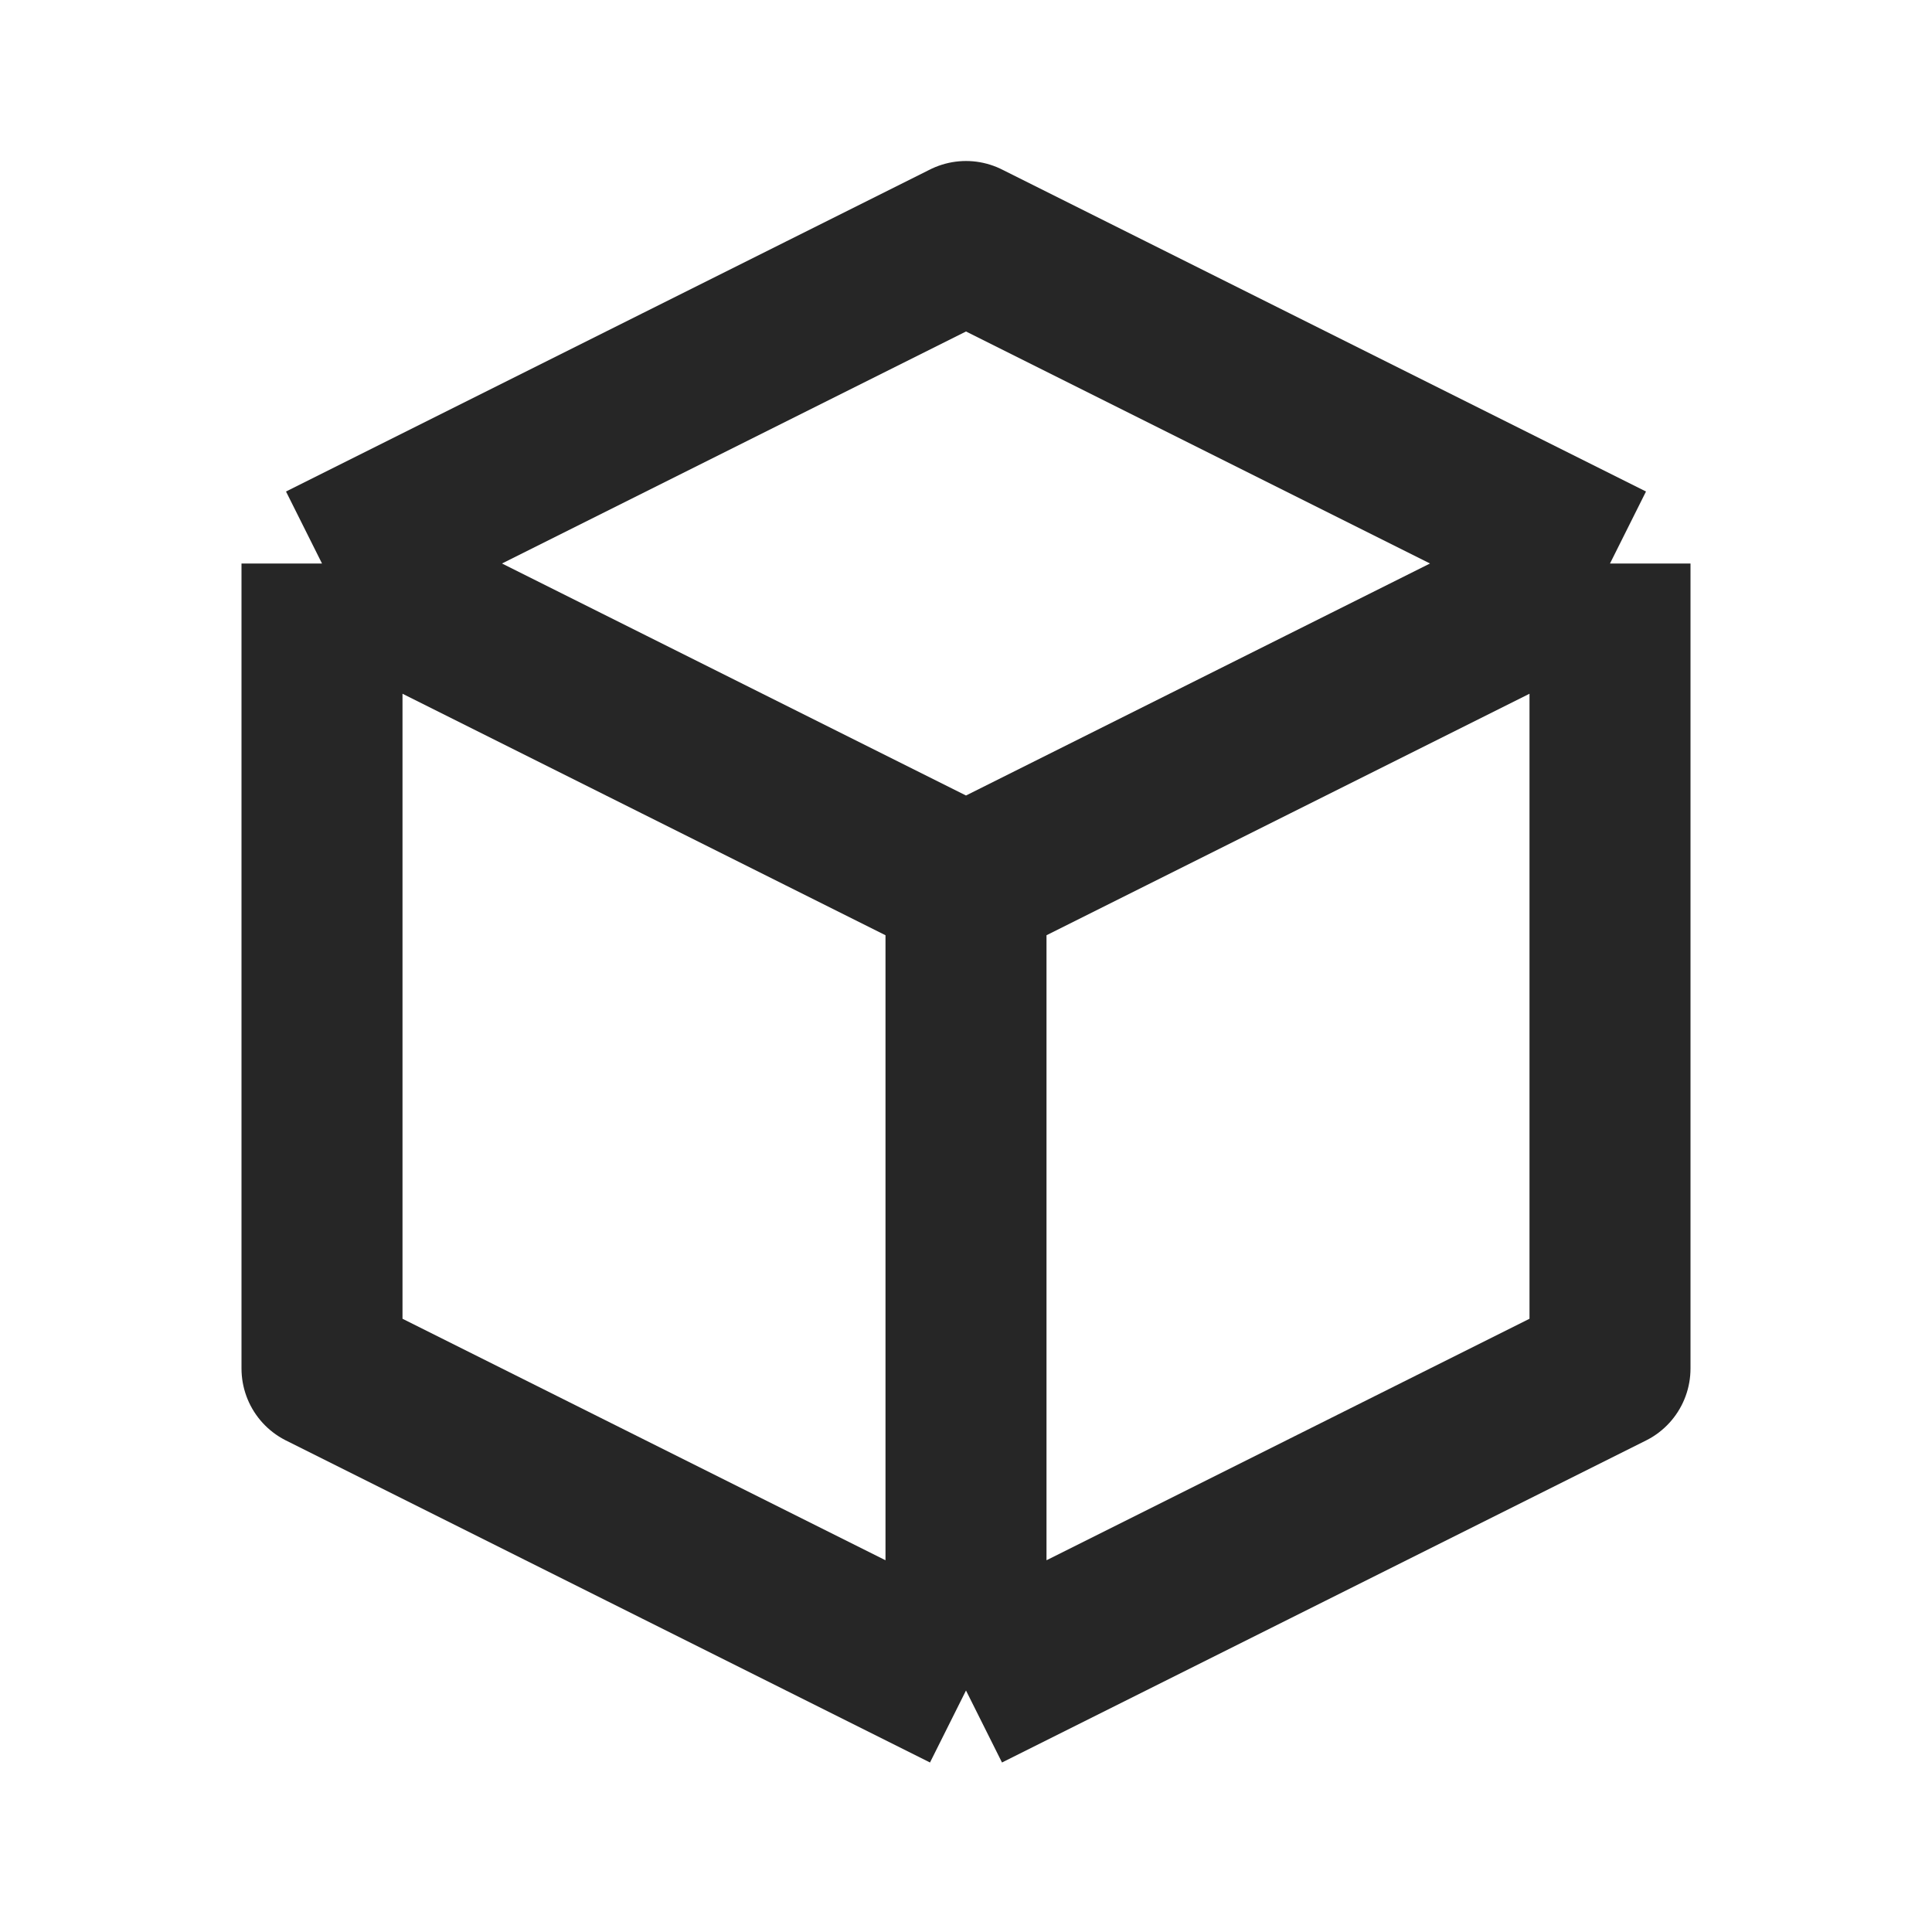
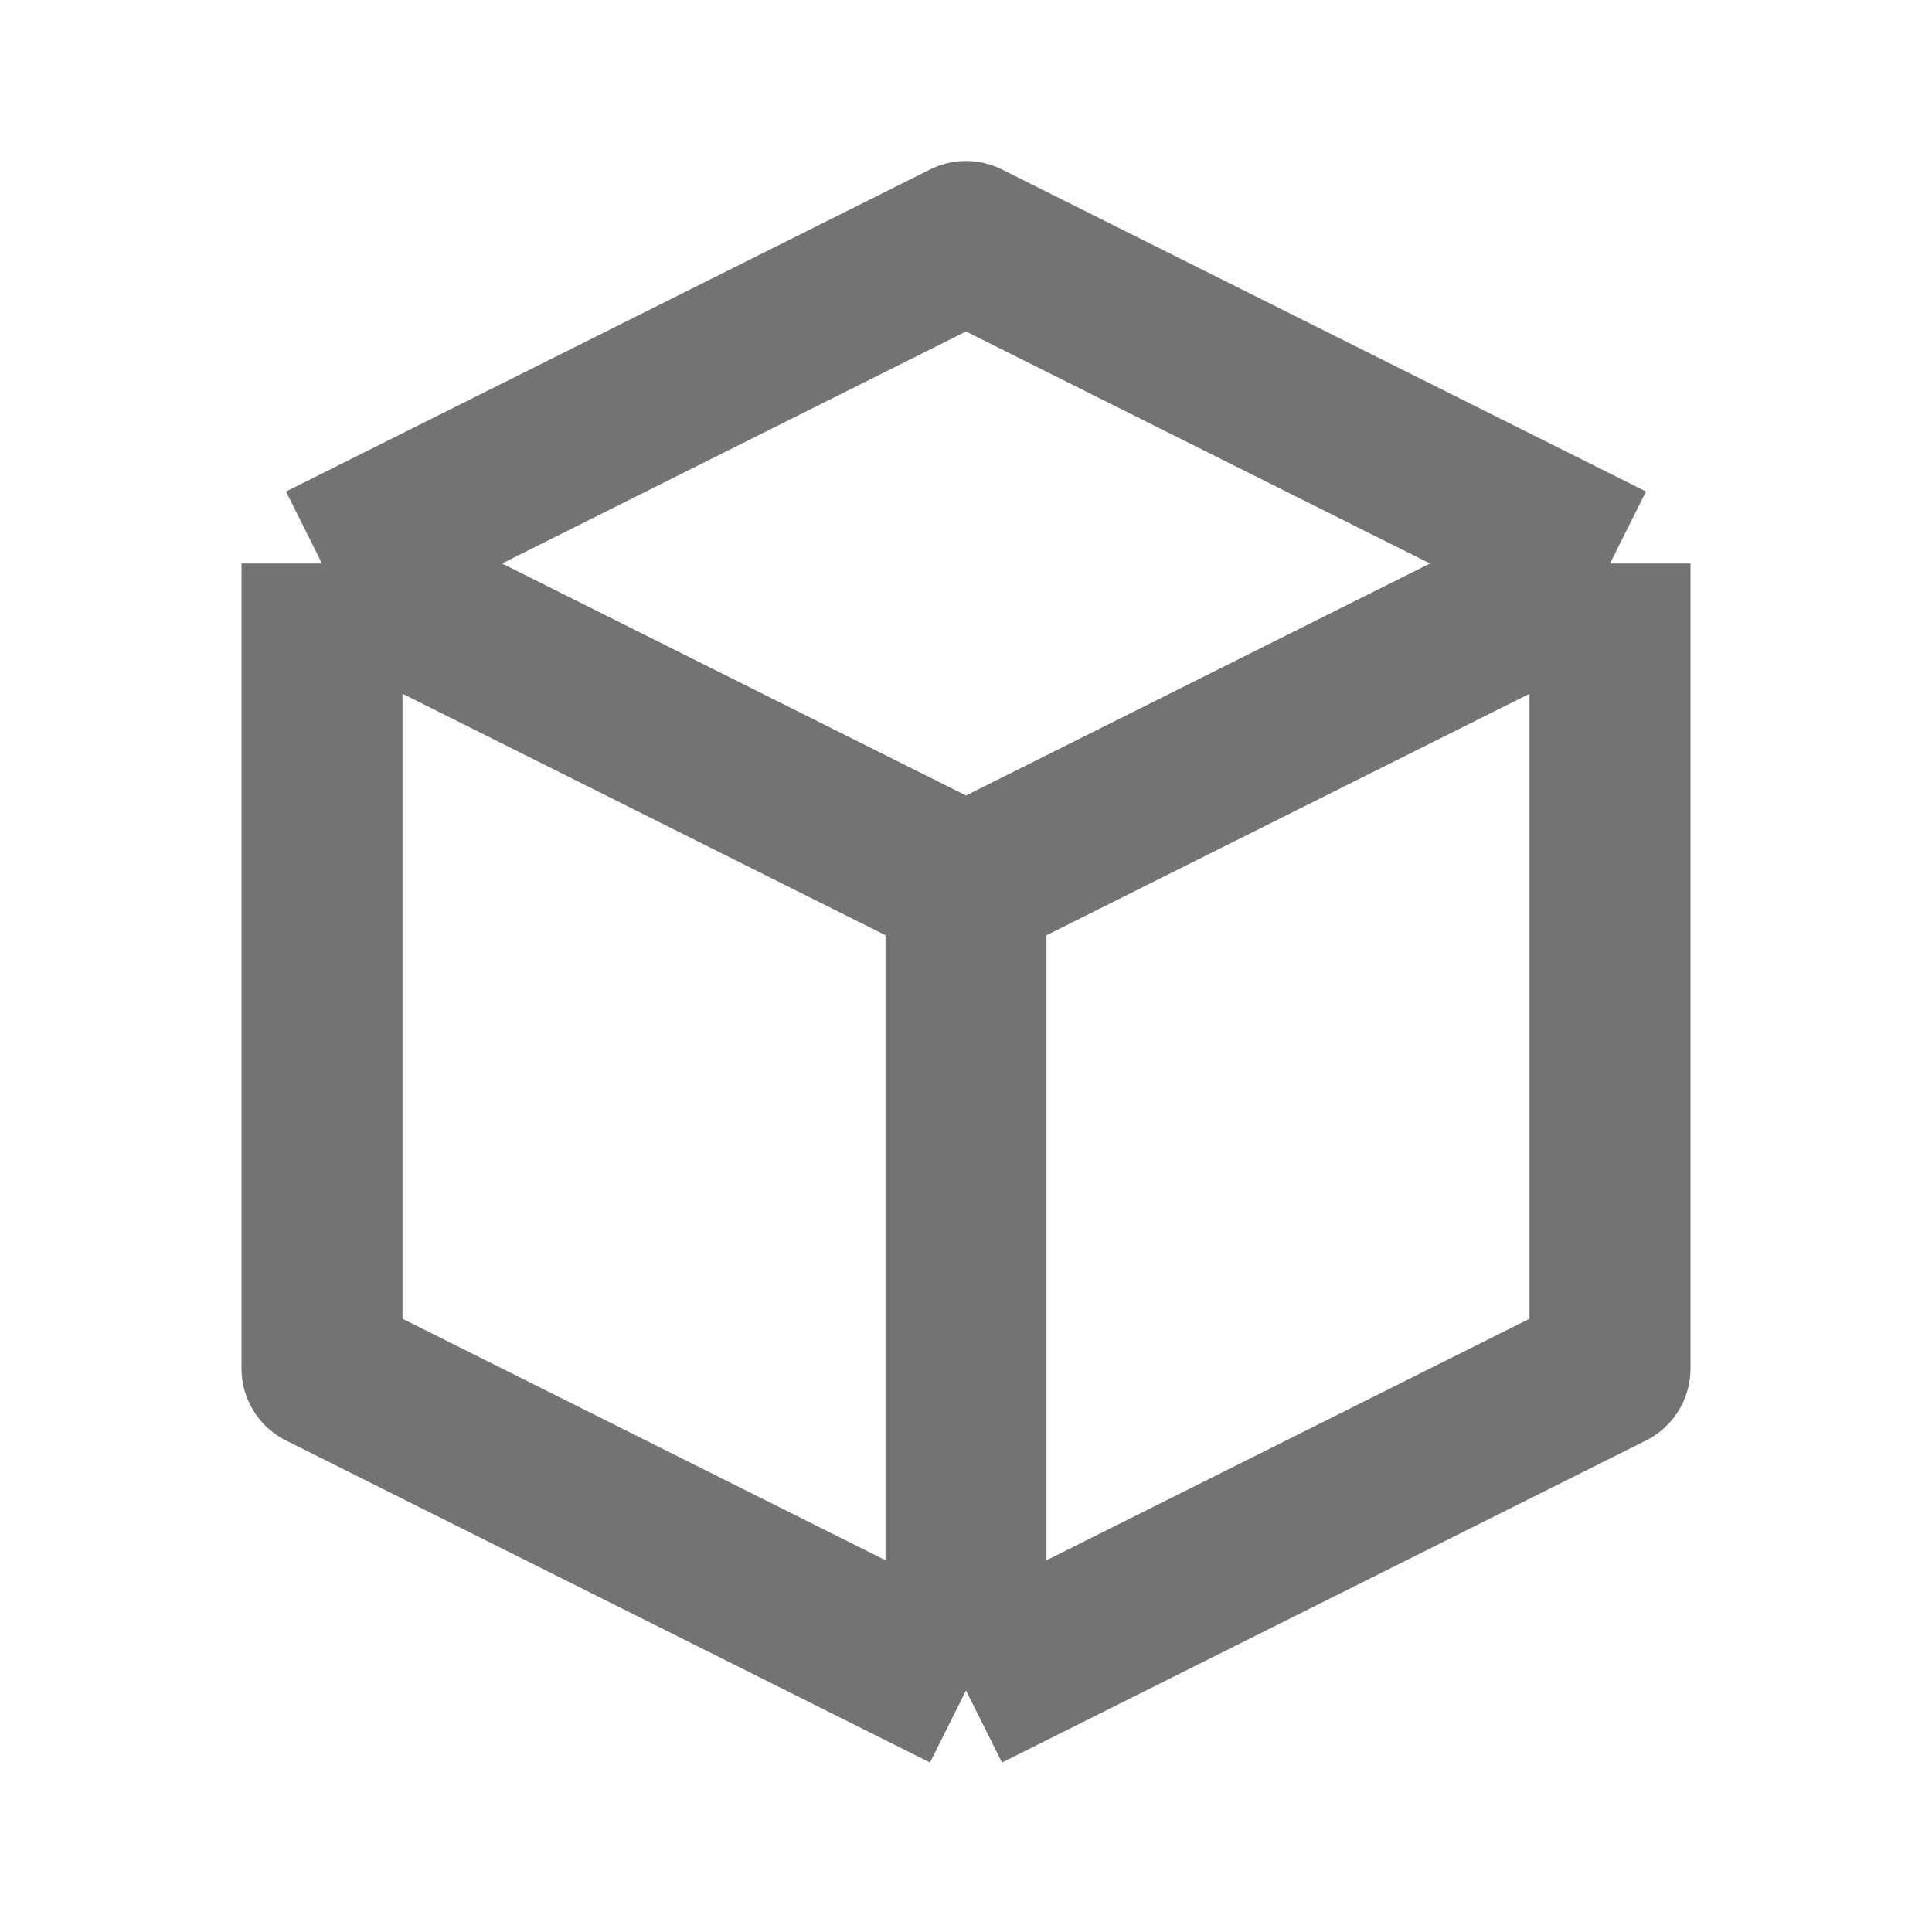
<svg xmlns="http://www.w3.org/2000/svg" width="24" height="24" viewBox="0 0 24 24" fill="none">
-   <path d="M20 7L12 3L4 7M20 7L12 11M20 7V17L12 21M12 11L4 7M12 11V21M4 7V17L12 21" stroke="#262626" stroke-width="2" stroke-linejoin="round" />
+   <path d="M20 7L12 3L4 7M20 7L12 11M20 7V17L12 21M12 11L4 7M12 11V21M4 7V17L12 21" stroke="#737373" stroke-width="2" stroke-linejoin="round" />
</svg>
